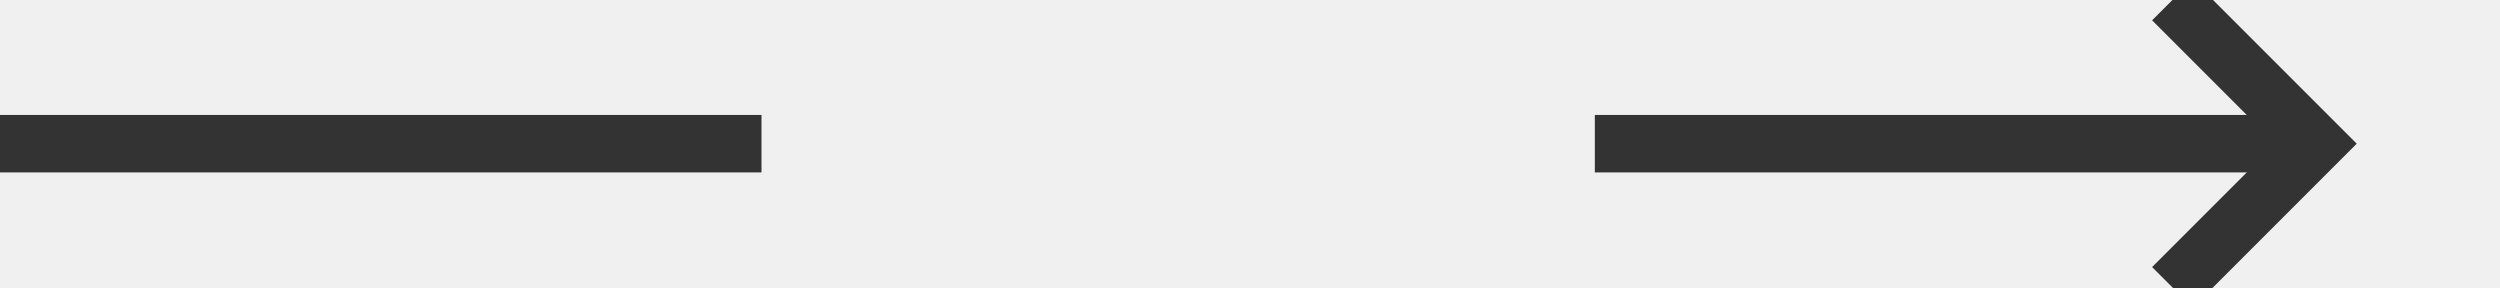
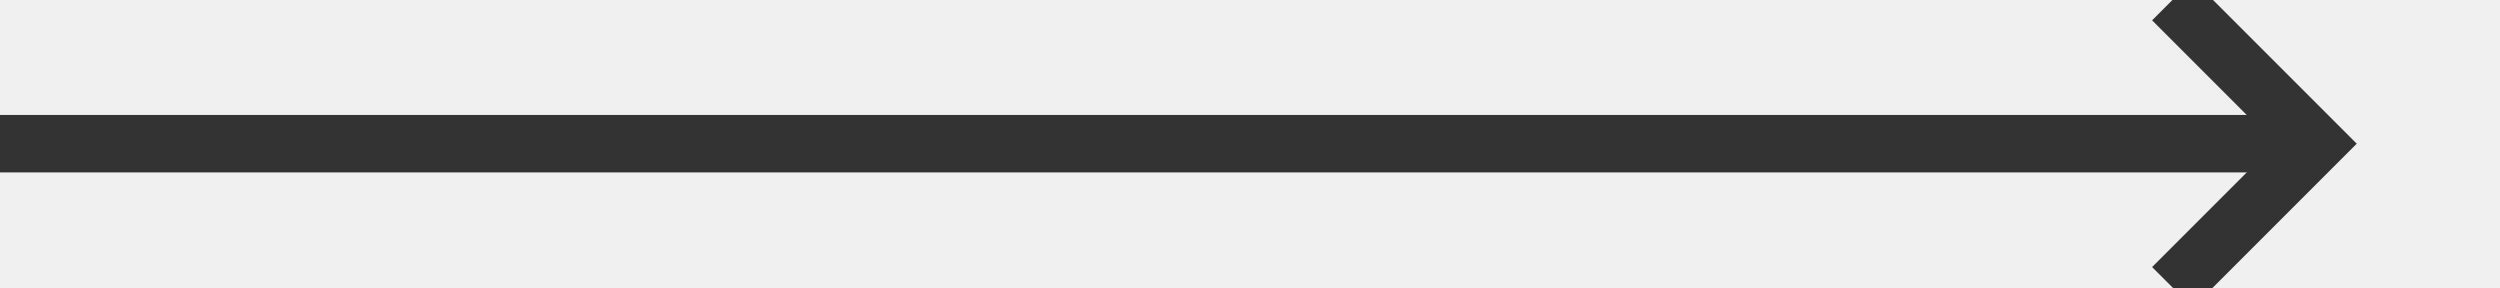
- <svg xmlns="http://www.w3.org/2000/svg" version="1.1" width="87px" height="10px" preserveAspectRatio="xMinYMid meet" viewBox="1216 192  87 8">
-   <defs>
-     <mask fill="white" id="clip580">
-       <path d="M 1242.5 183  L 1271.5 183  L 1271.5 208  L 1242.5 208  Z M 1216 183  L 1308 183  L 1308 208  L 1216 208  Z " fill-rule="evenodd" />
-     </mask>
-   </defs>
-   <path d="M 1242.5 196  L 1216 196  M 1271.5 196  L 1296 196  " stroke-width="2" stroke="#333333" fill="none" />
-   <path d="M 1290.893 191.707  L 1295.186 196  L 1290.893 200.293  L 1292.307 201.707  L 1297.307 196.707  L 1298.014 196  L 1297.307 195.293  L 1292.307 190.293  L 1290.893 191.707  Z " fill-rule="nonzero" fill="#333333" stroke="none" mask="url(#clip580)" />
+ <svg xmlns="http://www.w3.org/2000/svg" version="1.1" width="87px" height="10px" preserveAspectRatio="xMinYMid meet" viewBox="1216 264  87 8">
+   <path d="M 1216 268  L 1296 268  " stroke-width="2" stroke="#333333" fill="none" />
+   <path d="M 1290.893 263.707  L 1295.186 268  L 1290.893 272.293  L 1292.307 273.707  L 1297.307 268.707  L 1298.014 268  L 1297.307 267.293  L 1292.307 262.293  L 1290.893 263.707  Z " fill-rule="nonzero" fill="#333333" stroke="none" />
</svg>
